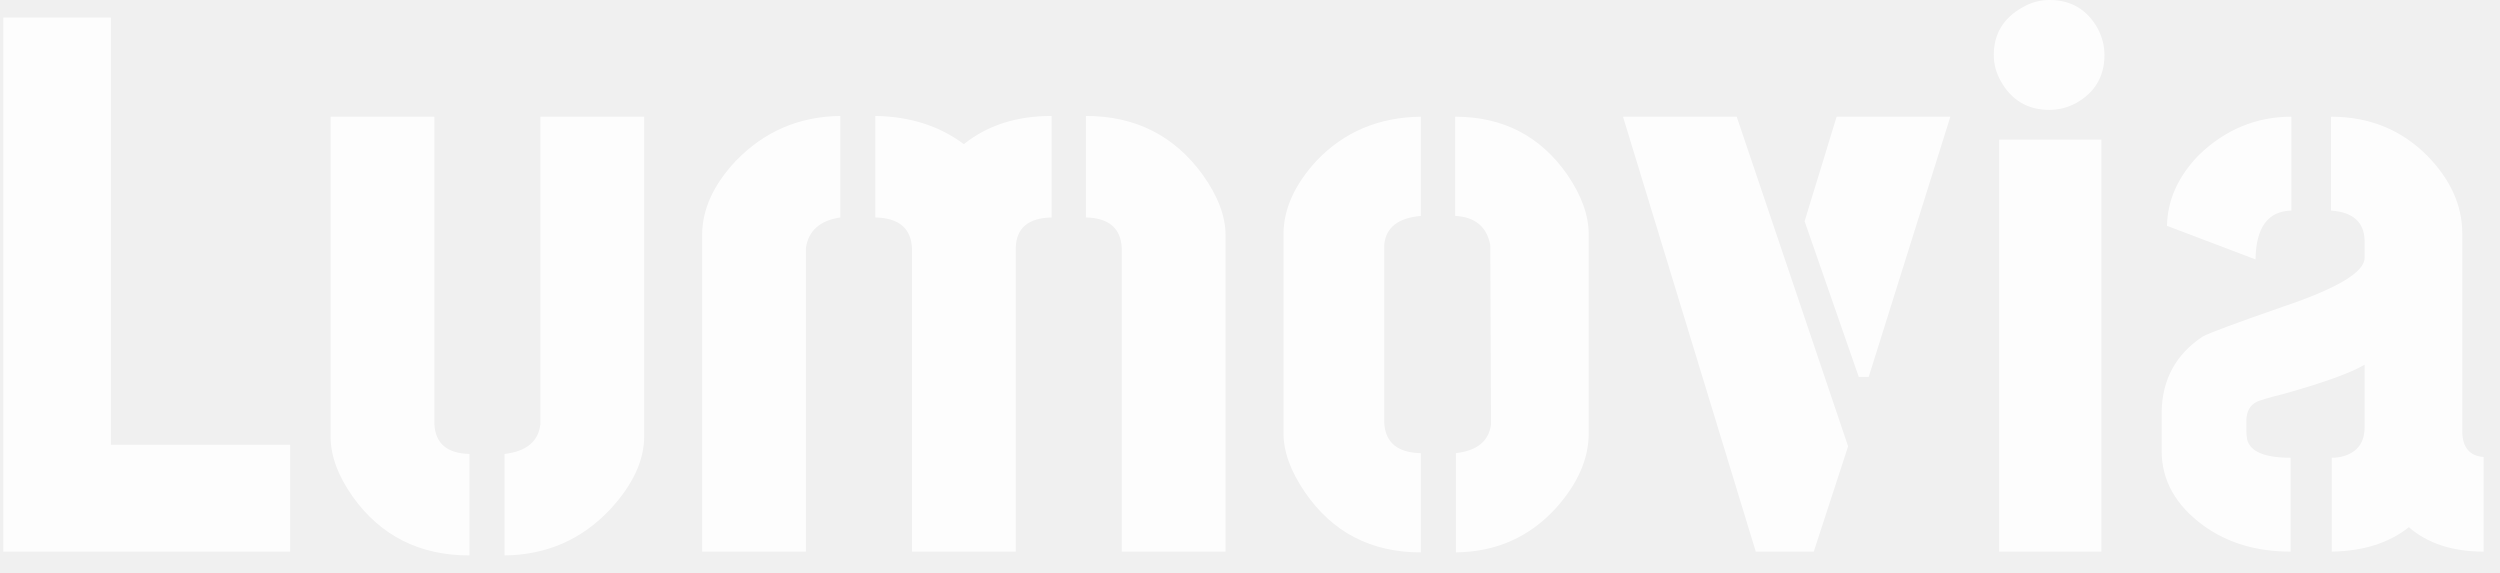
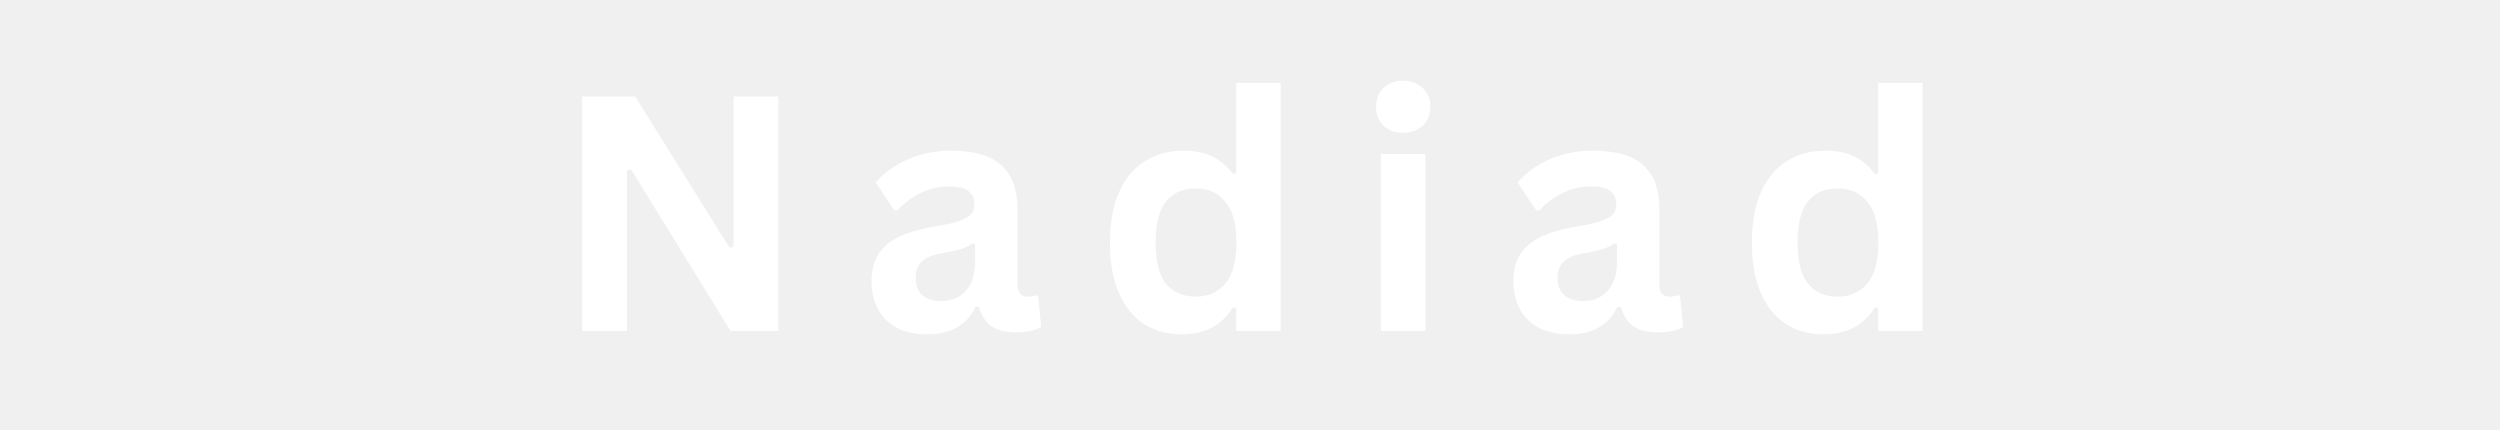
- <svg xmlns="http://www.w3.org/2000/svg" width="96" height="22" viewBox="0 0 96 22" fill="none">
-   <path d="M0.127 21.182V0.674H4.258V17.08H11.143V21.182H0.127Z" fill="white" fill-opacity="0.89" />
-   <path d="M12.695 16.758V4.482H16.68V16.289C16.719 17.031 17.168 17.412 18.027 17.432V21.328C16.113 21.328 14.619 20.576 13.545 19.072C12.979 18.271 12.695 17.5 12.695 16.758ZM19.375 21.328V17.432C20.215 17.334 20.674 16.953 20.752 16.289V4.482H24.736V16.758C24.736 17.676 24.307 18.604 23.447 19.541C22.354 20.713 20.996 21.309 19.375 21.328Z" fill="white" fill-opacity="0.89" />
-   <path d="M26.963 21.182V9.023C26.963 8.047 27.393 7.1 28.252 6.182C29.346 5.049 30.684 4.473 32.266 4.453V8.35C31.484 8.467 31.045 8.857 30.947 9.521V21.182H26.963ZM33.613 8.35V4.453C34.941 4.473 36.074 4.834 37.012 5.537C37.91 4.814 39.033 4.453 40.381 4.453V8.35C39.482 8.369 39.023 8.76 39.004 9.521V21.182H35.02V9.521C34.98 8.76 34.512 8.369 33.613 8.35ZM41.699 8.35V4.453C43.594 4.453 45.088 5.205 46.182 6.709C46.768 7.529 47.06 8.301 47.06 9.023V21.182H43.076V9.521C43.037 8.76 42.578 8.369 41.699 8.35Z" fill="white" fill-opacity="0.89" />
-   <path d="M49.287 16.641V8.994C49.287 8.037 49.707 7.1 50.547 6.182C51.602 5.068 52.94 4.502 54.56 4.482V8.291C53.682 8.369 53.213 8.74 53.154 9.404V16.23C53.193 16.992 53.662 17.383 54.56 17.402V21.211C52.647 21.211 51.162 20.439 50.107 18.896C49.56 18.096 49.287 17.344 49.287 16.641ZM55.908 21.211V17.402C56.728 17.305 57.178 16.934 57.256 16.289L57.227 9.404C57.09 8.701 56.641 8.33 55.879 8.291V4.482C57.715 4.482 59.15 5.225 60.185 6.709C60.732 7.51 61.006 8.271 61.006 8.994V16.641C61.006 17.617 60.586 18.574 59.746 19.512C58.73 20.625 57.451 21.191 55.908 21.211Z" fill="white" fill-opacity="0.89" />
-   <path d="M62.324 4.482H66.689L70.967 17.139L69.648 21.182H67.422L62.324 4.482ZM69.297 8.496L70.527 4.482H74.893L71.758 14.473H71.377L69.297 8.496Z" fill="white" fill-opacity="0.89" />
-   <path d="M76.562 2.109C76.562 1.309 76.924 0.703 77.647 0.293C77.978 0.098 78.33 0 78.701 0C79.522 0 80.137 0.361 80.547 1.084C80.723 1.416 80.811 1.758 80.811 2.109C80.811 2.93 80.449 3.545 79.727 3.955C79.394 4.131 79.053 4.219 78.701 4.219C77.861 4.219 77.236 3.848 76.826 3.105C76.65 2.793 76.562 2.461 76.562 2.109ZM76.768 21.182V5.361H80.693V21.182H76.768Z" fill="white" fill-opacity="0.89" />
-   <path d="M83.008 17.314V15.82C83.027 14.57 83.555 13.604 84.59 12.92C84.844 12.783 85.869 12.402 87.666 11.777C89.756 11.074 90.801 10.449 90.801 9.902V9.229C90.781 8.525 90.352 8.145 89.512 8.086V4.482C90.977 4.482 92.207 4.98 93.203 5.977C94.102 6.895 94.551 7.891 94.551 8.965V16.611C94.57 17.197 94.844 17.51 95.371 17.549V21.182C94.18 21.182 93.223 20.869 92.5 20.244C91.738 20.85 90.752 21.162 89.541 21.182V17.578C89.697 17.578 89.844 17.559 89.981 17.52C90.527 17.363 90.801 16.992 90.801 16.406V14.004C90.273 14.316 89.248 14.688 87.725 15.117C87.1 15.273 86.738 15.381 86.641 15.44C86.406 15.557 86.279 15.781 86.26 16.113V16.523C86.26 16.641 86.269 16.758 86.289 16.875C86.406 17.344 86.963 17.578 87.959 17.578V21.182C86.65 21.182 85.537 20.85 84.619 20.186C83.545 19.404 83.008 18.447 83.008 17.314ZM83.213 8.672C83.232 7.676 83.643 6.768 84.443 5.947C85.459 4.971 86.641 4.482 87.988 4.482V8.086C87.09 8.105 86.631 8.73 86.611 9.961L83.213 8.672Z" fill="white" fill-opacity="0.89" />
+ <svg xmlns="http://www.w3.org/2000/svg" width="268" zoomAndPan="magnify" viewBox="0 0 200.88 34.5" height="46" preserveAspectRatio="xMidYMid meet" version="1.0">
+   <defs>
+     <g />
+   </defs>
+   <g fill="#ffffff" fill-opacity="1">
+     <g transform="translate(44.29123, 26.61428)">
+       <g>
+         <path d="M 6.062 0 L 2.453 0 L 2.453 -18.859 L 6.719 -18.859 L 14.297 -6.703 L 14.625 -6.766 L 14.625 -18.859 L 18.219 -18.859 L 18.219 0 L 14.391 0 L 6.391 -12.984 L 6.062 -12.922 Z M 6.062 0 " />
+       </g>
+     </g>
+   </g>
+   <g fill="#ffffff" fill-opacity="1">
+     <g transform="translate(68.9333, 26.61428)">
+       <g>
+         <path d="M 5.547 0.266 C 4.641 0.266 3.848 0.098 3.172 -0.234 C 2.504 -0.566 1.988 -1.055 1.625 -1.703 C 1.258 -2.359 1.078 -3.141 1.078 -4.047 C 1.078 -4.891 1.258 -5.598 1.625 -6.172 C 1.988 -6.742 2.547 -7.211 3.297 -7.578 C 4.055 -7.941 5.047 -8.223 6.266 -8.422 C 7.117 -8.555 7.766 -8.707 8.203 -8.875 C 8.648 -9.039 8.953 -9.223 9.109 -9.422 C 9.266 -9.629 9.344 -9.895 9.344 -10.219 C 9.344 -10.676 9.18 -11.023 8.859 -11.266 C 8.547 -11.504 8.02 -11.625 7.281 -11.625 C 6.488 -11.625 5.734 -11.445 5.016 -11.094 C 4.305 -10.738 3.688 -10.273 3.156 -9.703 L 2.906 -9.703 L 1.406 -11.953 C 2.125 -12.754 3.004 -13.379 4.047 -13.828 C 5.086 -14.273 6.223 -14.5 7.453 -14.5 C 9.336 -14.5 10.703 -14.098 11.547 -13.297 C 12.391 -12.492 12.812 -11.359 12.812 -9.891 L 12.812 -3.719 C 12.812 -3.082 13.094 -2.766 13.656 -2.766 C 13.863 -2.766 14.07 -2.801 14.281 -2.875 L 14.469 -2.828 L 14.719 -0.328 C 14.52 -0.203 14.242 -0.098 13.891 -0.016 C 13.535 0.066 13.148 0.109 12.734 0.109 C 11.879 0.109 11.211 -0.051 10.734 -0.375 C 10.266 -0.707 9.926 -1.223 9.719 -1.922 L 9.438 -1.953 C 8.75 -0.473 7.453 0.266 5.547 0.266 Z M 6.688 -2.406 C 7.508 -2.406 8.164 -2.68 8.656 -3.234 C 9.156 -3.785 9.406 -4.555 9.406 -5.547 L 9.406 -7 L 9.156 -7.047 C 8.945 -6.867 8.664 -6.723 8.312 -6.609 C 7.969 -6.492 7.469 -6.379 6.812 -6.266 C 6.039 -6.141 5.484 -5.922 5.141 -5.609 C 4.797 -5.297 4.625 -4.848 4.625 -4.266 C 4.625 -3.66 4.805 -3.195 5.172 -2.875 C 5.535 -2.562 6.039 -2.406 6.688 -2.406 Z M 6.688 -2.406 " />
+       </g>
+     </g>
+   </g>
+   <g fill="#ffffff" fill-opacity="1">
+     <g transform="translate(87.89965, 26.61428)">
+       <g>
+         <path d="M 7.031 0.266 C 5.906 0.266 4.91 -0.004 4.047 -0.547 C 3.18 -1.098 2.504 -1.926 2.016 -3.031 C 1.523 -4.133 1.281 -5.492 1.281 -7.109 C 1.281 -8.734 1.531 -10.098 2.031 -11.203 C 2.531 -12.305 3.223 -13.129 4.109 -13.672 C 5.004 -14.223 6.039 -14.5 7.219 -14.5 C 8.102 -14.5 8.867 -14.344 9.516 -14.031 C 10.16 -13.727 10.707 -13.258 11.156 -12.625 L 11.438 -12.688 L 11.438 -19.953 L 15 -19.953 L 15 0 L 11.438 0 L 11.438 -1.844 L 11.156 -1.891 C 10.758 -1.223 10.219 -0.695 9.531 -0.312 C 8.844 0.07 8.008 0.266 7.031 0.266 Z M 8.188 -2.766 C 9.195 -2.766 9.992 -3.125 10.578 -3.844 C 11.16 -4.562 11.453 -5.648 11.453 -7.109 C 11.453 -8.566 11.16 -9.656 10.578 -10.375 C 9.992 -11.102 9.195 -11.469 8.188 -11.469 C 7.145 -11.469 6.344 -11.113 5.781 -10.406 C 5.227 -9.707 4.953 -8.609 4.953 -7.109 C 4.953 -5.609 5.227 -4.508 5.781 -3.812 C 6.344 -3.113 7.145 -2.766 8.188 -2.766 Z M 8.188 -2.766 " />
+       </g>
+     </g>
+   </g>
+   <g fill="#ffffff" fill-opacity="1">
+     <g transform="translate(108.917, 26.61428)">
+       <g>
+         <path d="M 3.828 -15.938 C 3.18 -15.938 2.656 -16.129 2.25 -16.516 C 1.852 -16.91 1.656 -17.414 1.656 -18.031 C 1.656 -18.645 1.852 -19.145 2.25 -19.531 C 2.656 -19.926 3.18 -20.125 3.828 -20.125 C 4.266 -20.125 4.648 -20.031 4.984 -19.844 C 5.316 -19.664 5.57 -19.422 5.75 -19.109 C 5.938 -18.797 6.031 -18.438 6.031 -18.031 C 6.031 -17.625 5.938 -17.258 5.75 -16.938 C 5.57 -16.625 5.316 -16.379 4.984 -16.203 C 4.648 -16.023 4.266 -15.938 3.828 -15.938 Z M 2.047 0 L 2.047 -14.234 L 5.625 -14.234 L 5.625 0 Z M 2.047 0 " />
+       </g>
+     </g>
+   </g>
+   <g fill="#ffffff" fill-opacity="1">
+     <g transform="translate(120.5436, 26.61428)">
+       <g>
+         <path d="M 5.547 0.266 C 4.641 0.266 3.848 0.098 3.172 -0.234 C 2.504 -0.566 1.988 -1.055 1.625 -1.703 C 1.258 -2.359 1.078 -3.141 1.078 -4.047 C 1.078 -4.891 1.258 -5.598 1.625 -6.172 C 1.988 -6.742 2.547 -7.211 3.297 -7.578 C 4.055 -7.941 5.047 -8.223 6.266 -8.422 C 7.117 -8.555 7.766 -8.707 8.203 -8.875 C 8.648 -9.039 8.953 -9.223 9.109 -9.422 C 9.266 -9.629 9.344 -9.895 9.344 -10.219 C 9.344 -10.676 9.18 -11.023 8.859 -11.266 C 8.547 -11.504 8.02 -11.625 7.281 -11.625 C 6.488 -11.625 5.734 -11.445 5.016 -11.094 C 4.305 -10.738 3.688 -10.273 3.156 -9.703 L 2.906 -9.703 L 1.406 -11.953 C 2.125 -12.754 3.004 -13.379 4.047 -13.828 C 5.086 -14.273 6.223 -14.5 7.453 -14.5 C 9.336 -14.5 10.703 -14.098 11.547 -13.297 C 12.391 -12.492 12.812 -11.359 12.812 -9.891 L 12.812 -3.719 C 12.812 -3.082 13.094 -2.766 13.656 -2.766 C 13.863 -2.766 14.07 -2.801 14.281 -2.875 L 14.469 -2.828 L 14.719 -0.328 C 14.52 -0.203 14.242 -0.098 13.891 -0.016 C 13.535 0.066 13.148 0.109 12.734 0.109 C 11.879 0.109 11.211 -0.051 10.734 -0.375 C 10.266 -0.707 9.926 -1.223 9.719 -1.922 L 9.438 -1.953 C 8.75 -0.473 7.453 0.266 5.547 0.266 Z M 6.688 -2.406 C 7.508 -2.406 8.164 -2.68 8.656 -3.234 C 9.156 -3.785 9.406 -4.555 9.406 -5.547 L 9.406 -7 L 9.156 -7.047 C 8.945 -6.867 8.664 -6.723 8.312 -6.609 C 7.969 -6.492 7.469 -6.379 6.812 -6.266 C 6.039 -6.141 5.484 -5.922 5.141 -5.609 C 4.797 -5.297 4.625 -4.848 4.625 -4.266 C 4.625 -3.66 4.805 -3.195 5.172 -2.875 C 5.535 -2.562 6.039 -2.406 6.688 -2.406 Z M 6.688 -2.406 " />
+       </g>
+     </g>
+   </g>
+   <g fill="#ffffff" fill-opacity="1">
+     <g transform="translate(139.51, 26.61428)">
+       <g>
+         <path d="M 7.031 0.266 C 5.906 0.266 4.91 -0.004 4.047 -0.547 C 3.18 -1.098 2.504 -1.926 2.016 -3.031 C 1.523 -4.133 1.281 -5.492 1.281 -7.109 C 1.281 -8.734 1.531 -10.098 2.031 -11.203 C 2.531 -12.305 3.223 -13.129 4.109 -13.672 C 5.004 -14.223 6.039 -14.5 7.219 -14.5 C 8.102 -14.5 8.867 -14.344 9.516 -14.031 C 10.16 -13.727 10.707 -13.258 11.156 -12.625 L 11.438 -12.688 L 11.438 -19.953 L 15 -19.953 L 15 0 L 11.438 0 L 11.438 -1.844 L 11.156 -1.891 C 10.758 -1.223 10.219 -0.695 9.531 -0.312 C 8.844 0.07 8.008 0.266 7.031 0.266 Z M 8.188 -2.766 C 9.195 -2.766 9.992 -3.125 10.578 -3.844 C 11.16 -4.562 11.453 -5.648 11.453 -7.109 C 11.453 -8.566 11.16 -9.656 10.578 -10.375 C 9.992 -11.102 9.195 -11.469 8.188 -11.469 C 7.145 -11.469 6.344 -11.113 5.781 -10.406 C 5.227 -9.707 4.953 -8.609 4.953 -7.109 C 4.953 -5.609 5.227 -4.508 5.781 -3.812 C 6.344 -3.113 7.145 -2.766 8.188 -2.766 Z M 8.188 -2.766 " />
+       </g>
+     </g>
+   </g>
</svg>
